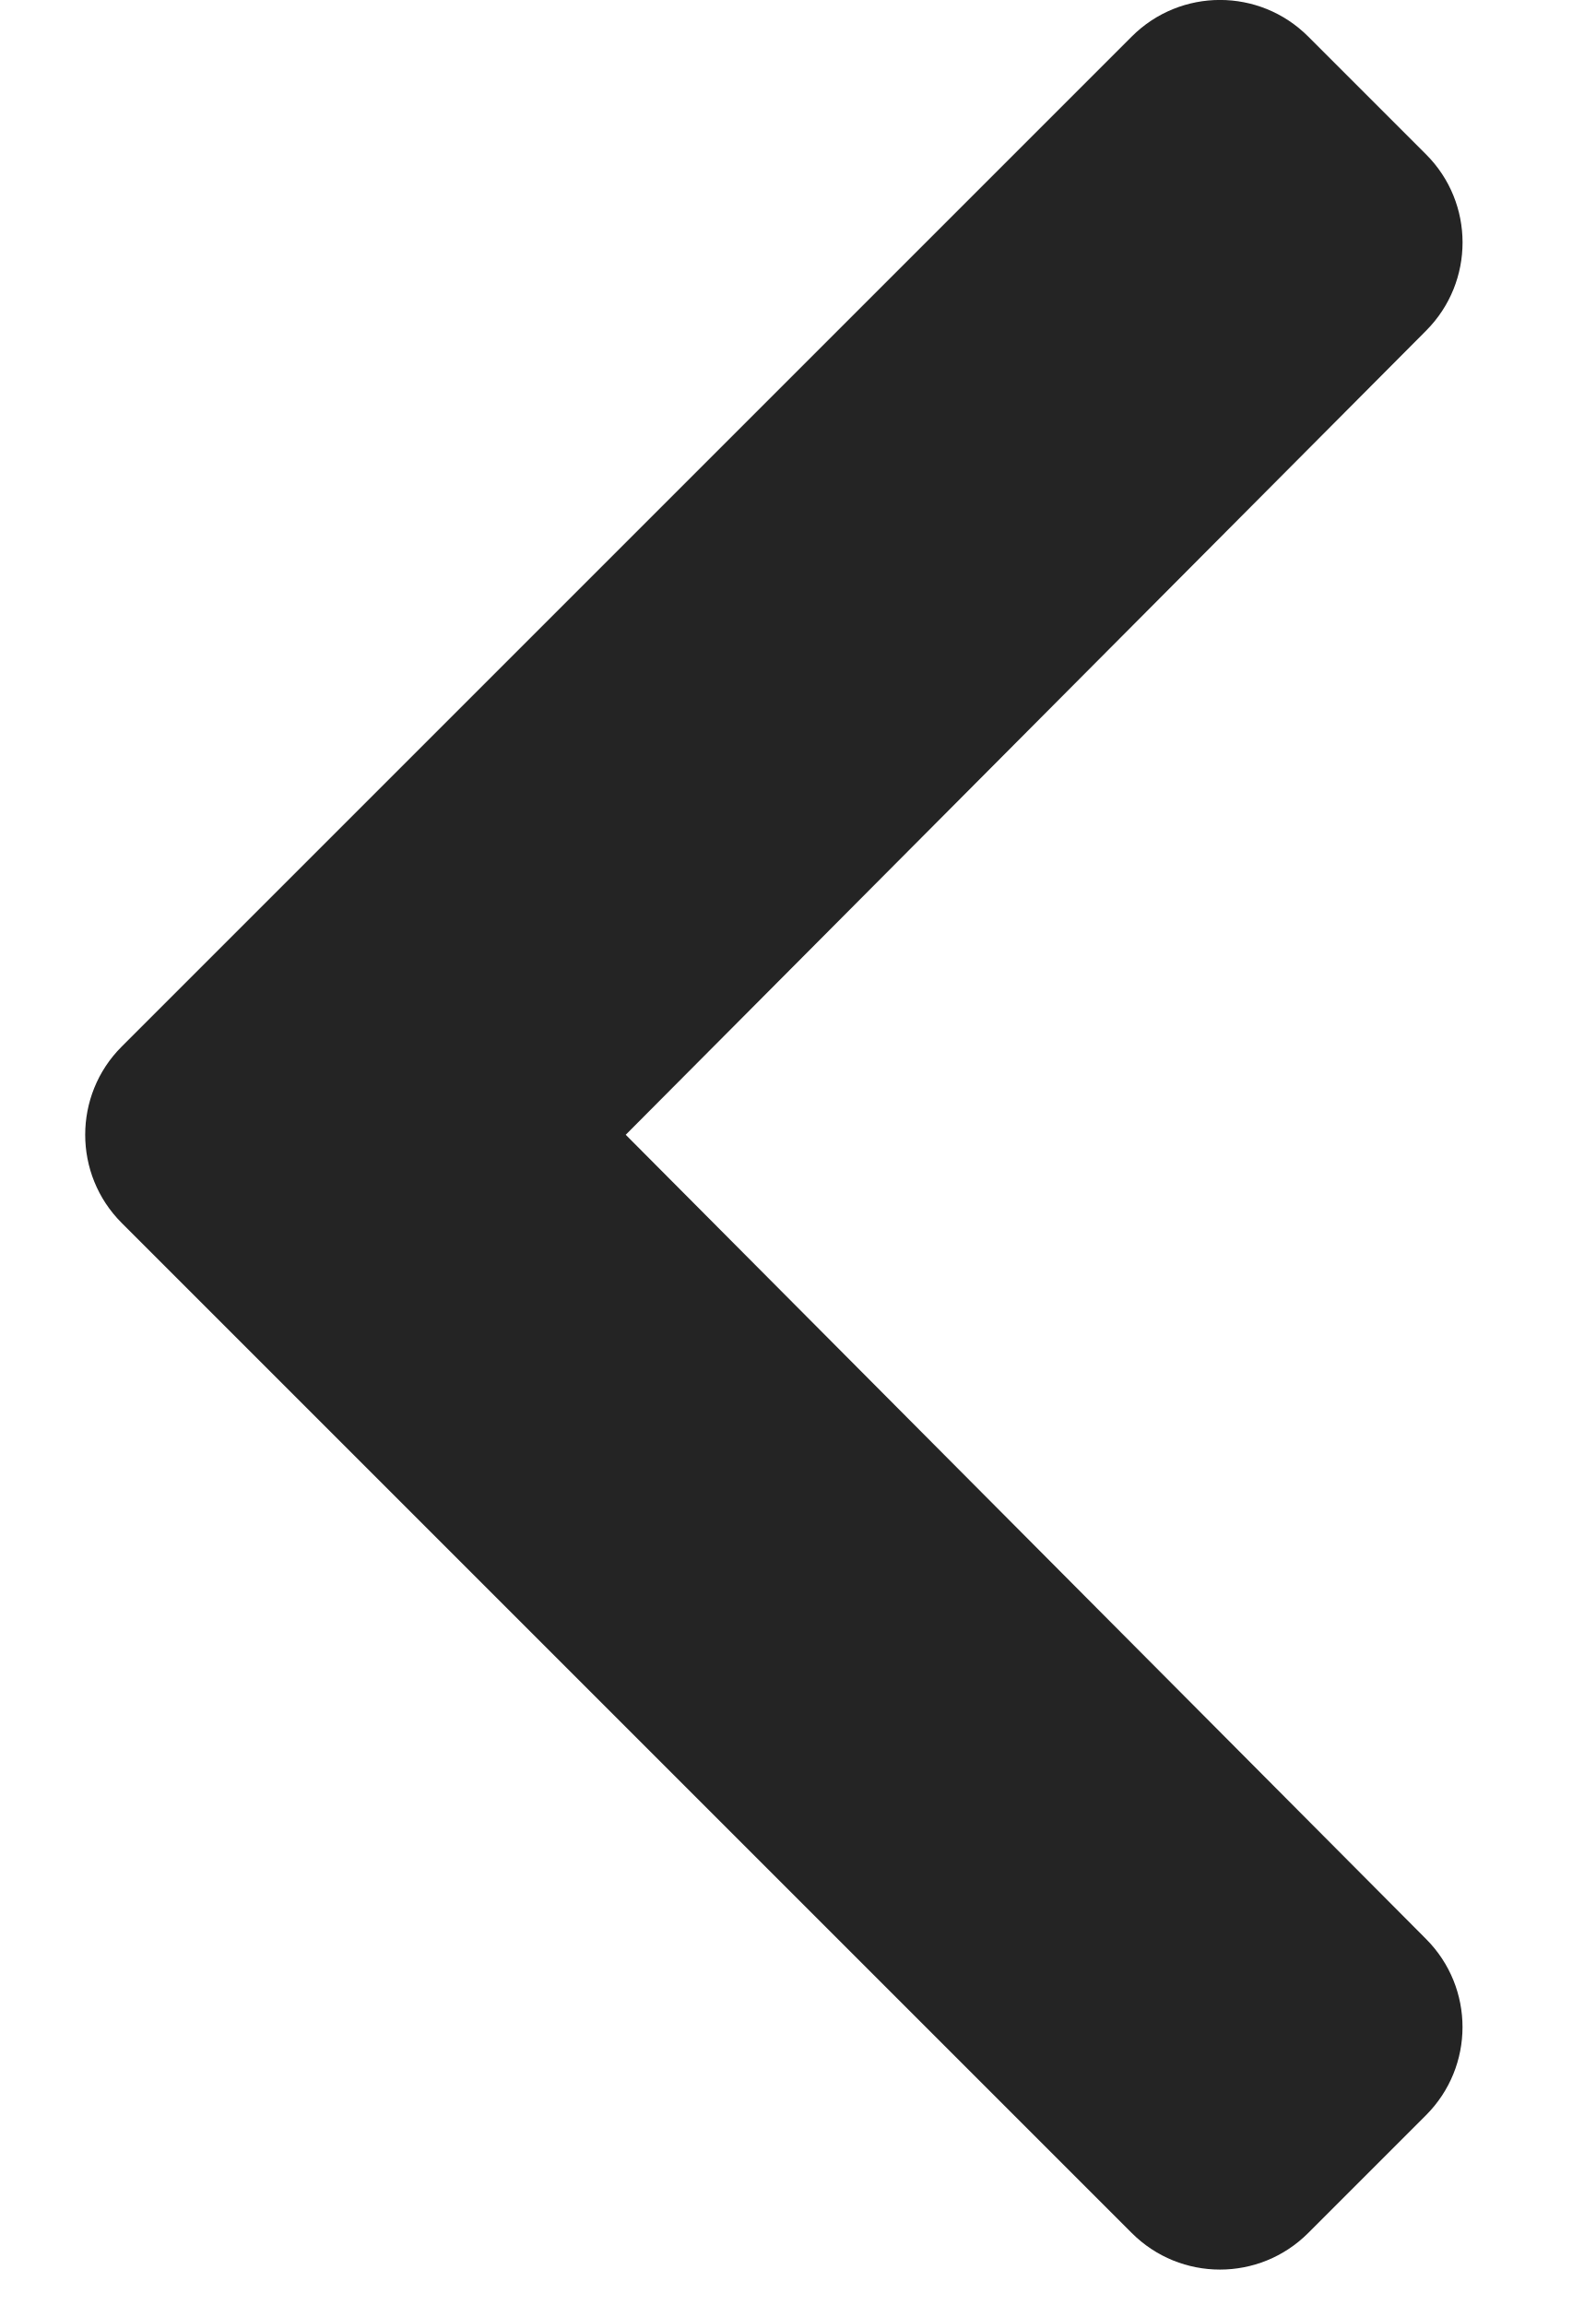
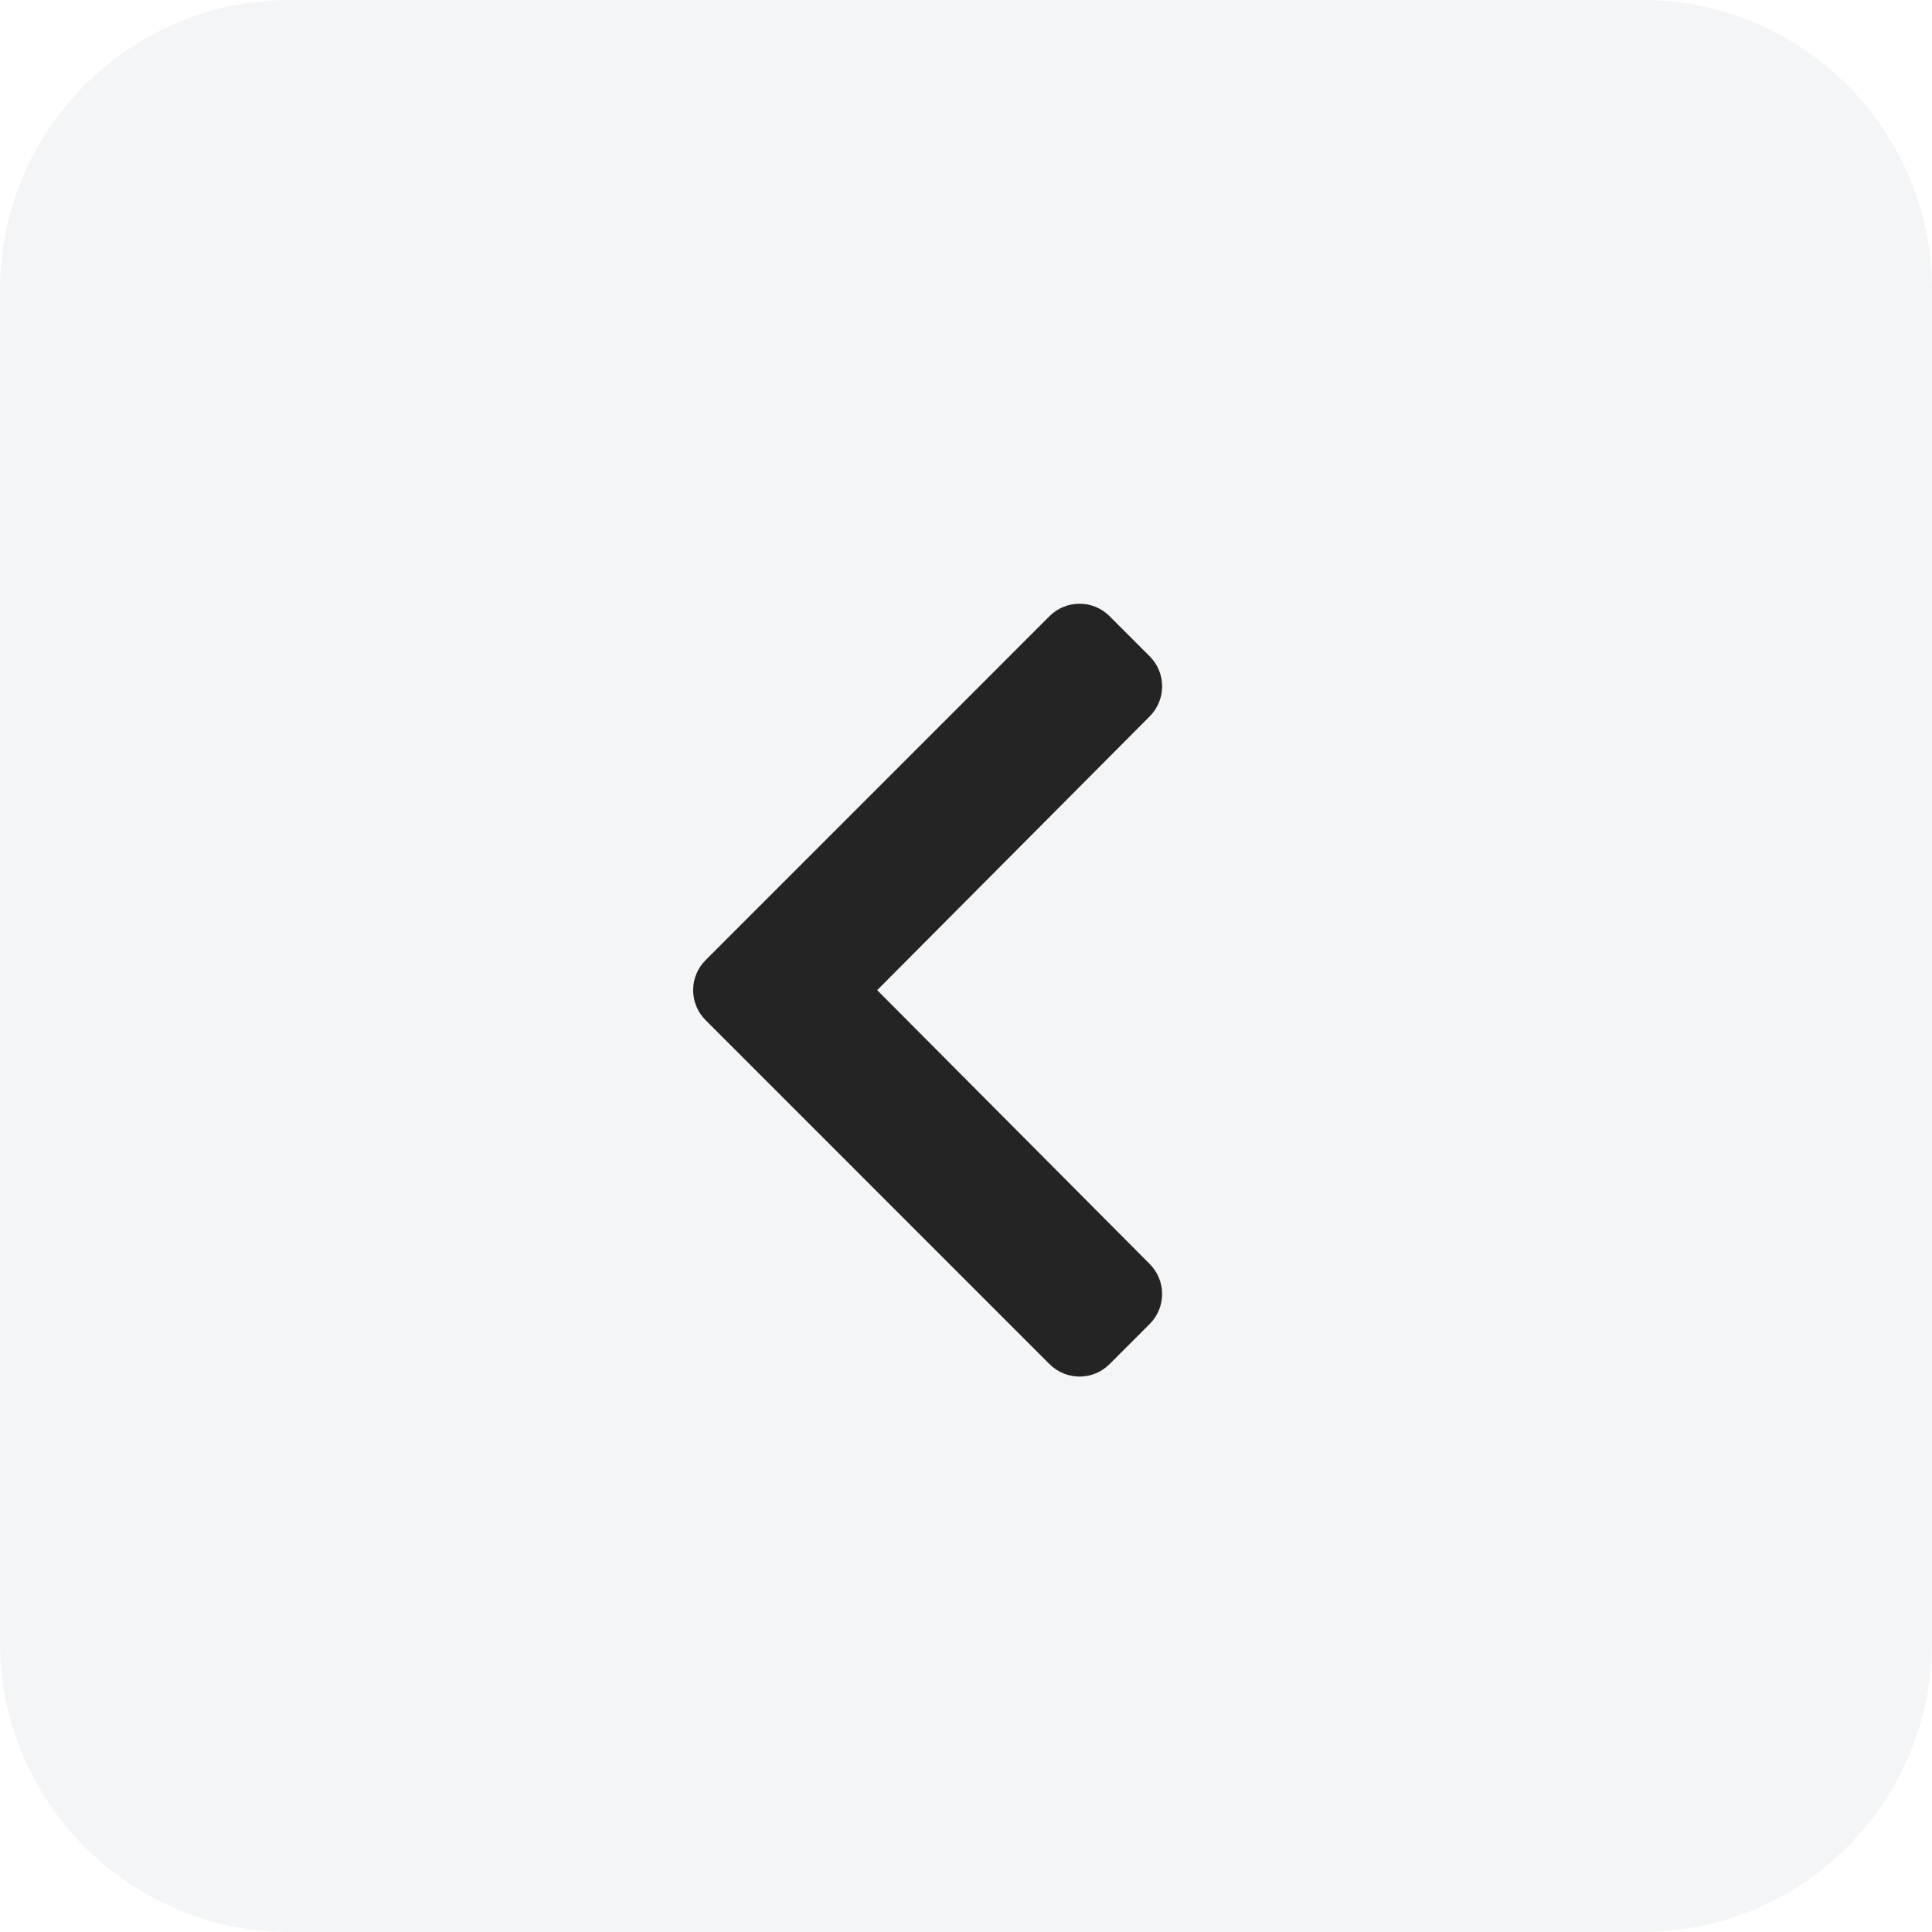
- <svg xmlns="http://www.w3.org/2000/svg" width="9" height="13" viewBox="0 0 9 13" fill="none">
-   <path d="M0.686 5.903L6.383 0.206C6.658 -0.069 7.103 -0.069 7.378 0.206L8.043 0.871C8.317 1.145 8.317 1.589 8.044 1.864L3.529 6.4L8.043 10.936C8.317 11.211 8.317 11.655 8.042 11.93L7.378 12.594C7.103 12.869 6.658 12.869 6.383 12.594L0.686 6.897C0.412 6.623 0.412 6.177 0.686 5.903Z" fill="#242424" />
+ <svg xmlns="http://www.w3.org/2000/svg" width="32" height="32" viewBox="0 0 32 32" fill="none">
+   <rect width="32" height="32" rx="4.8" fill="#233940" fill-opacity="0.05" />
+   <path d="M11.687 15.903L17.383 10.206C17.658 9.931 18.103 9.931 18.378 10.206L19.043 10.871C19.317 11.145 19.317 11.589 19.044 11.864L14.529 16.4L19.043 20.936C19.317 21.211 19.317 21.655 19.042 21.93L18.378 22.594C18.103 22.869 17.658 22.869 17.383 22.594L11.687 16.897C11.412 16.623 11.412 16.177 11.687 15.903Z" fill="#242424" />
</svg>
